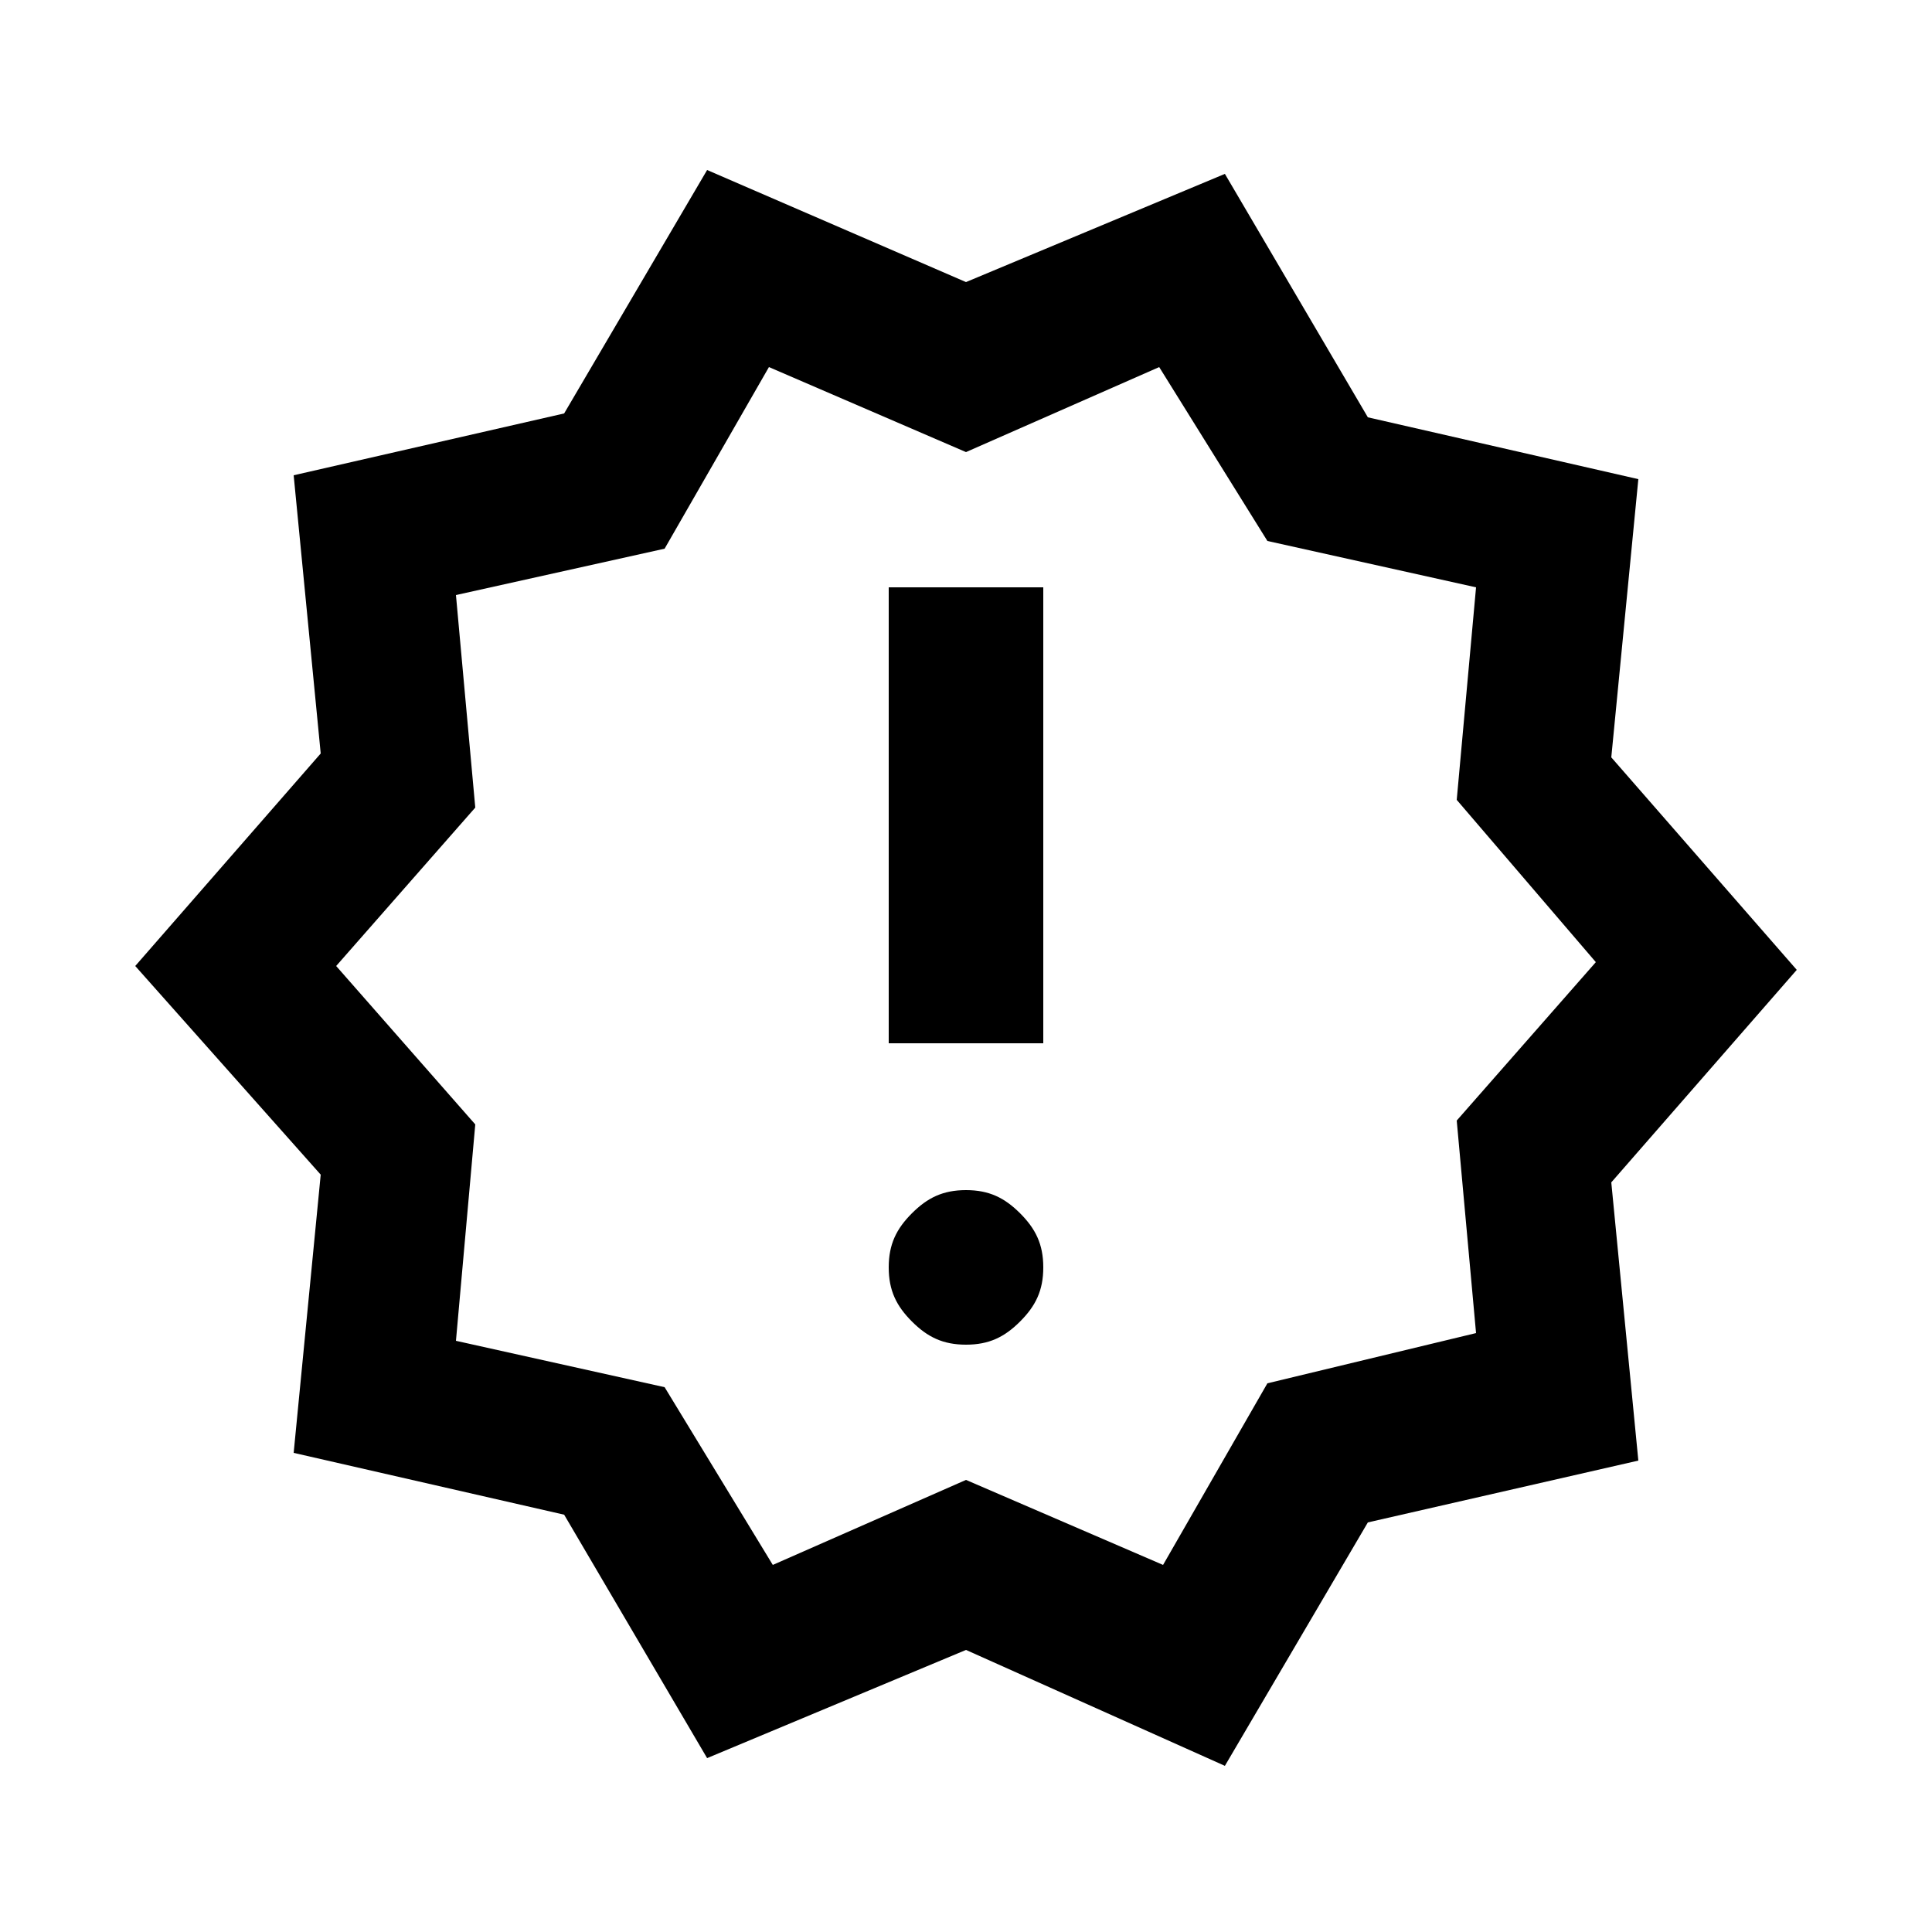
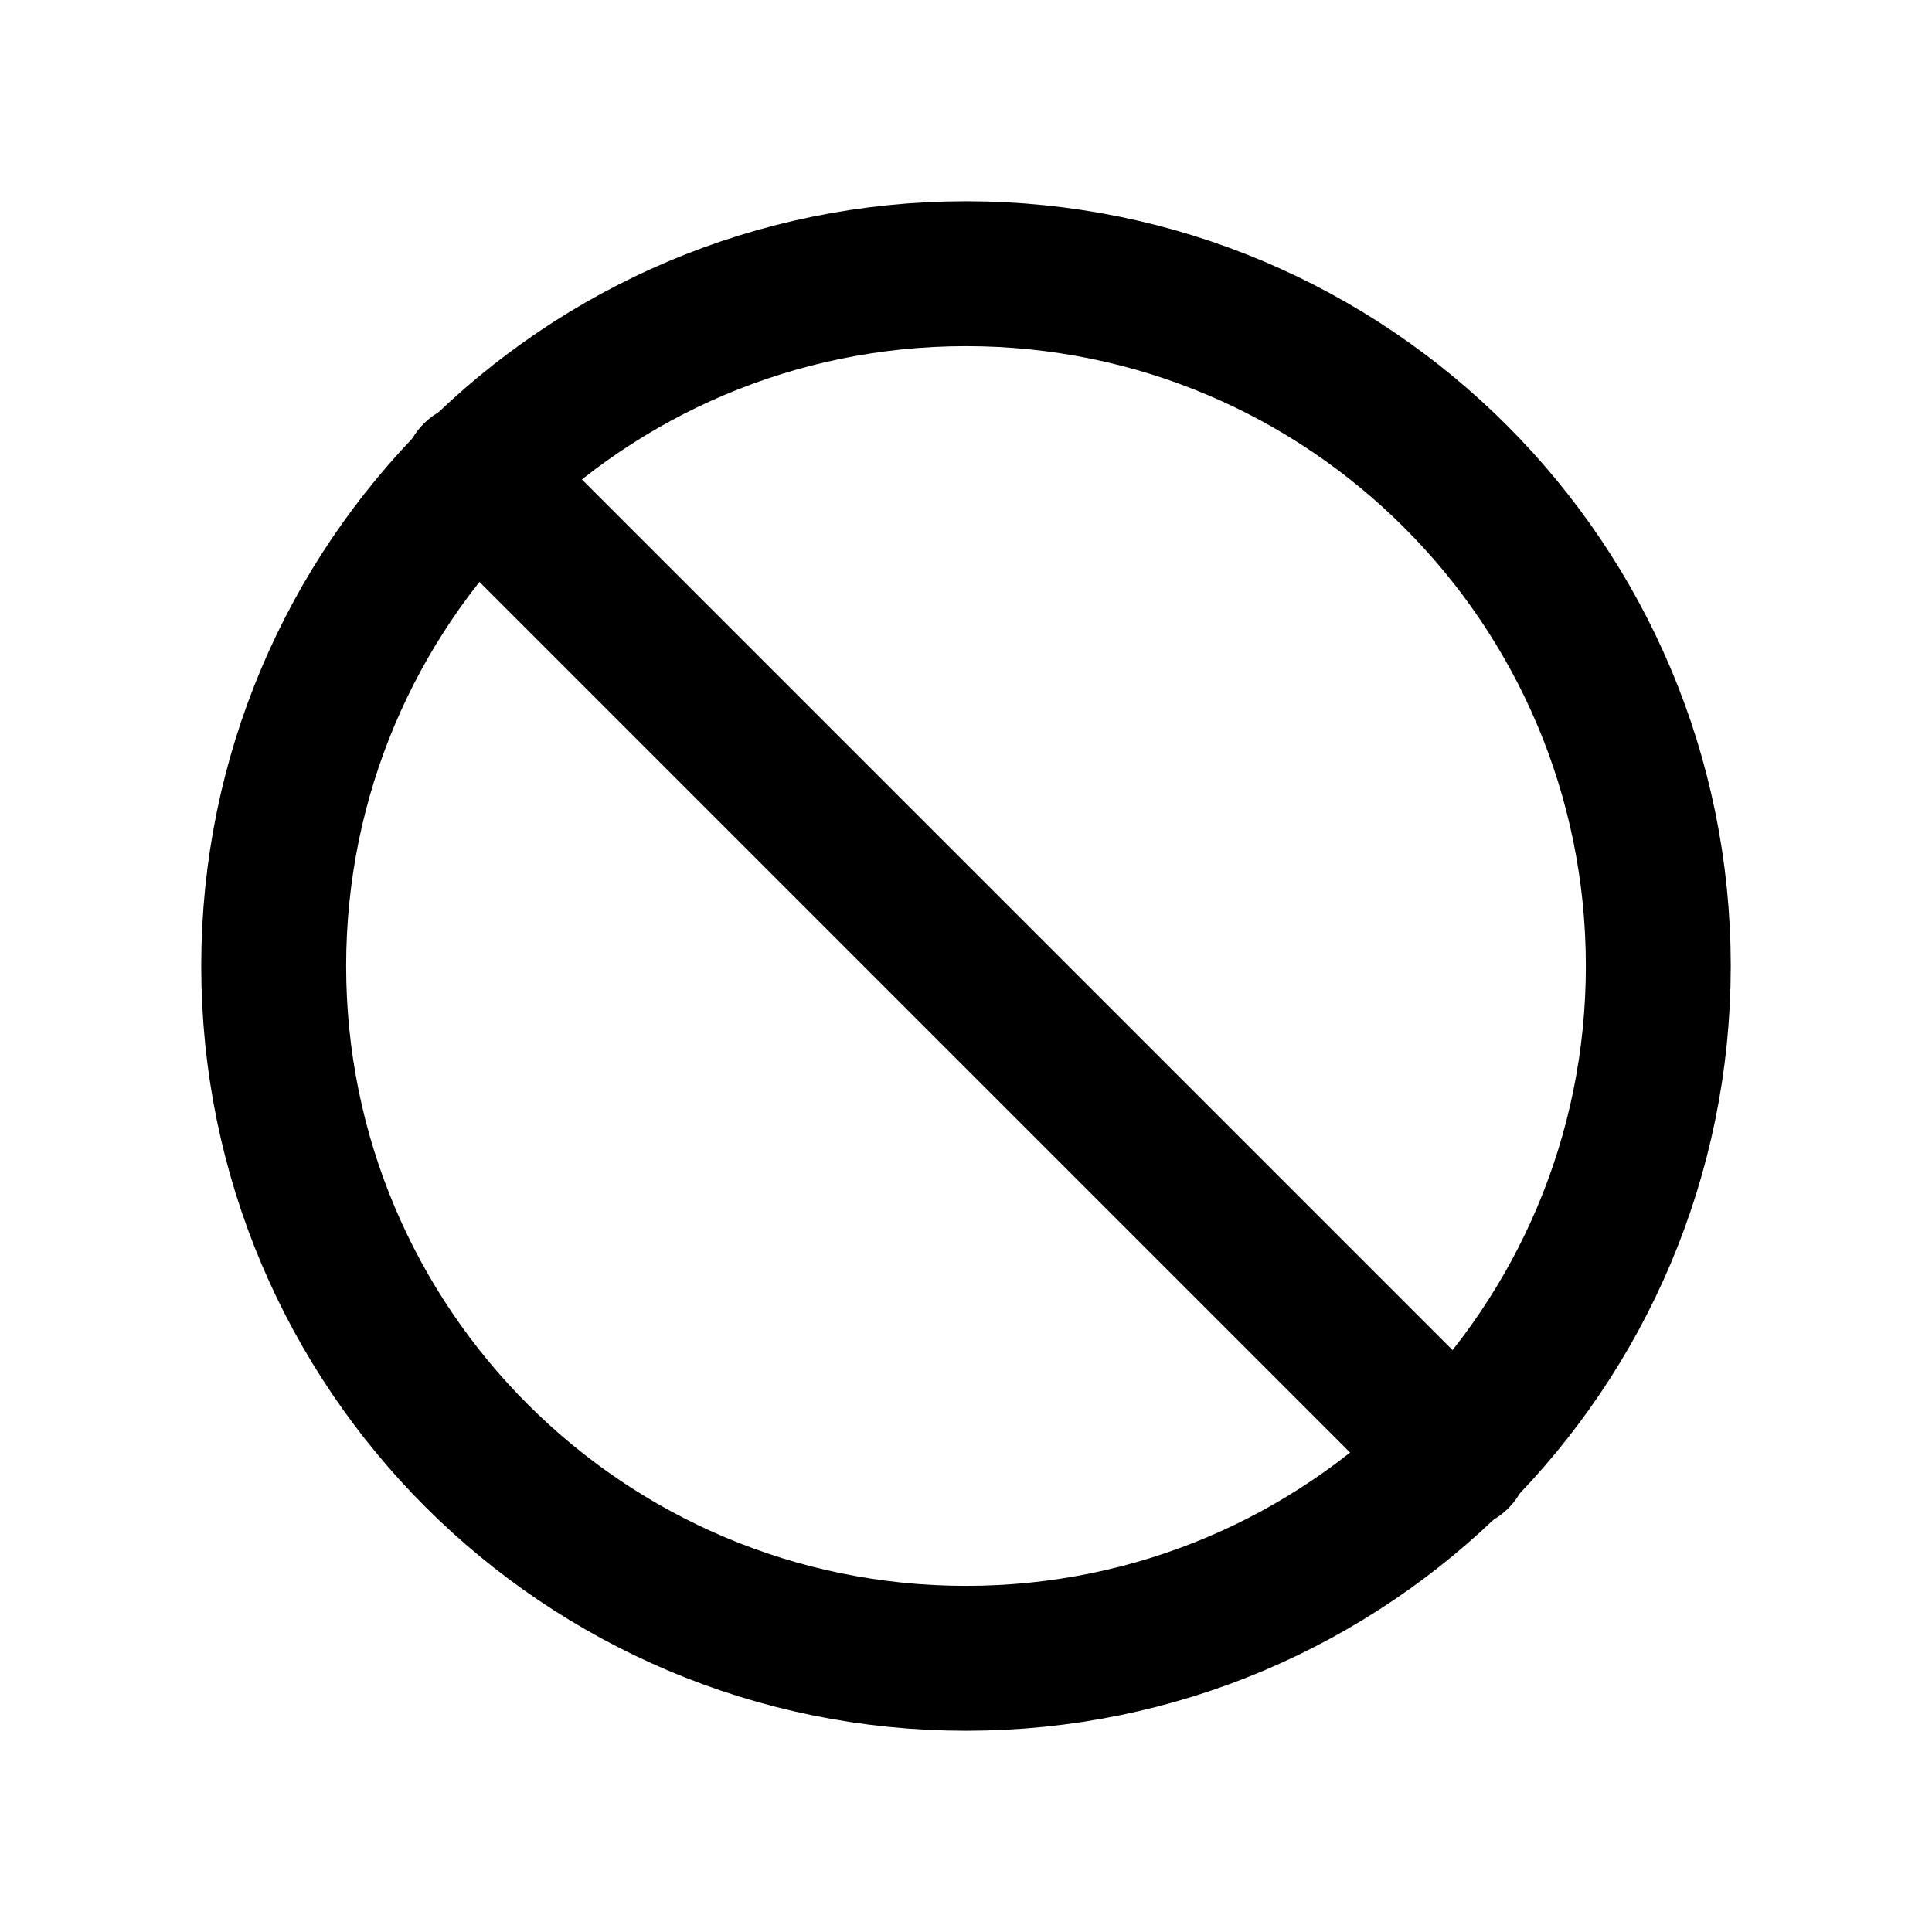
- <svg xmlns="http://www.w3.org/2000/svg" version="1.1" id="레이어_1" x="0px" y="0px" viewBox="0 0 50 50" style="enable-background:new 0 0 50 50;" xml:space="preserve">
-   <path d="M18.3,45.5l-3.7-6.3l-7-1.6l0.7-7.2L3.5,25l4.8-5.5l-0.7-7.2l7-1.6l3.7-6.3L25,7.3l6.7-2.8l3.7,6.3l7,1.6l-0.7,7.2l4.8,5.5  l-4.8,5.5l0.7,7.2l-7,1.6l-3.7,6.3L25,42.7L18.3,45.5z M20,40.5l5-2.2l5.1,2.2l2.7-4.7l5.4-1.3l-0.5-5.5l3.6-4.1l-3.6-4.2l0.5-5.5  l-5.4-1.2L30,9.5l-5,2.2l-5.1-2.2l-2.7,4.7l-5.4,1.2l0.5,5.5L8.7,25l3.6,4.1l-0.5,5.6l5.4,1.2L20,40.5z M25,34.8  c0.6,0,1-0.2,1.4-0.6c0.4-0.4,0.6-0.8,0.6-1.4c0-0.6-0.2-1-0.6-1.4c-0.4-0.4-0.8-0.6-1.4-0.6s-1,0.2-1.4,0.6  c-0.4,0.4-0.6,0.8-0.6,1.4c0,0.6,0.2,1,0.6,1.4C24,34.6,24.4,34.8,25,34.8z M23,27H27V15.2H23V27z" />
+ <svg xmlns="http://www.w3.org/2000/svg" viewBox="0 0 24 24" fill="none" stroke="#000" stroke-width="1.8" stroke-linecap="round" stroke-linejoin="round">
+   <circle cx="12" cy="12" r="8.6" />
+   <path d="M5.9 5.9 18.1 18.1" />
</svg>
